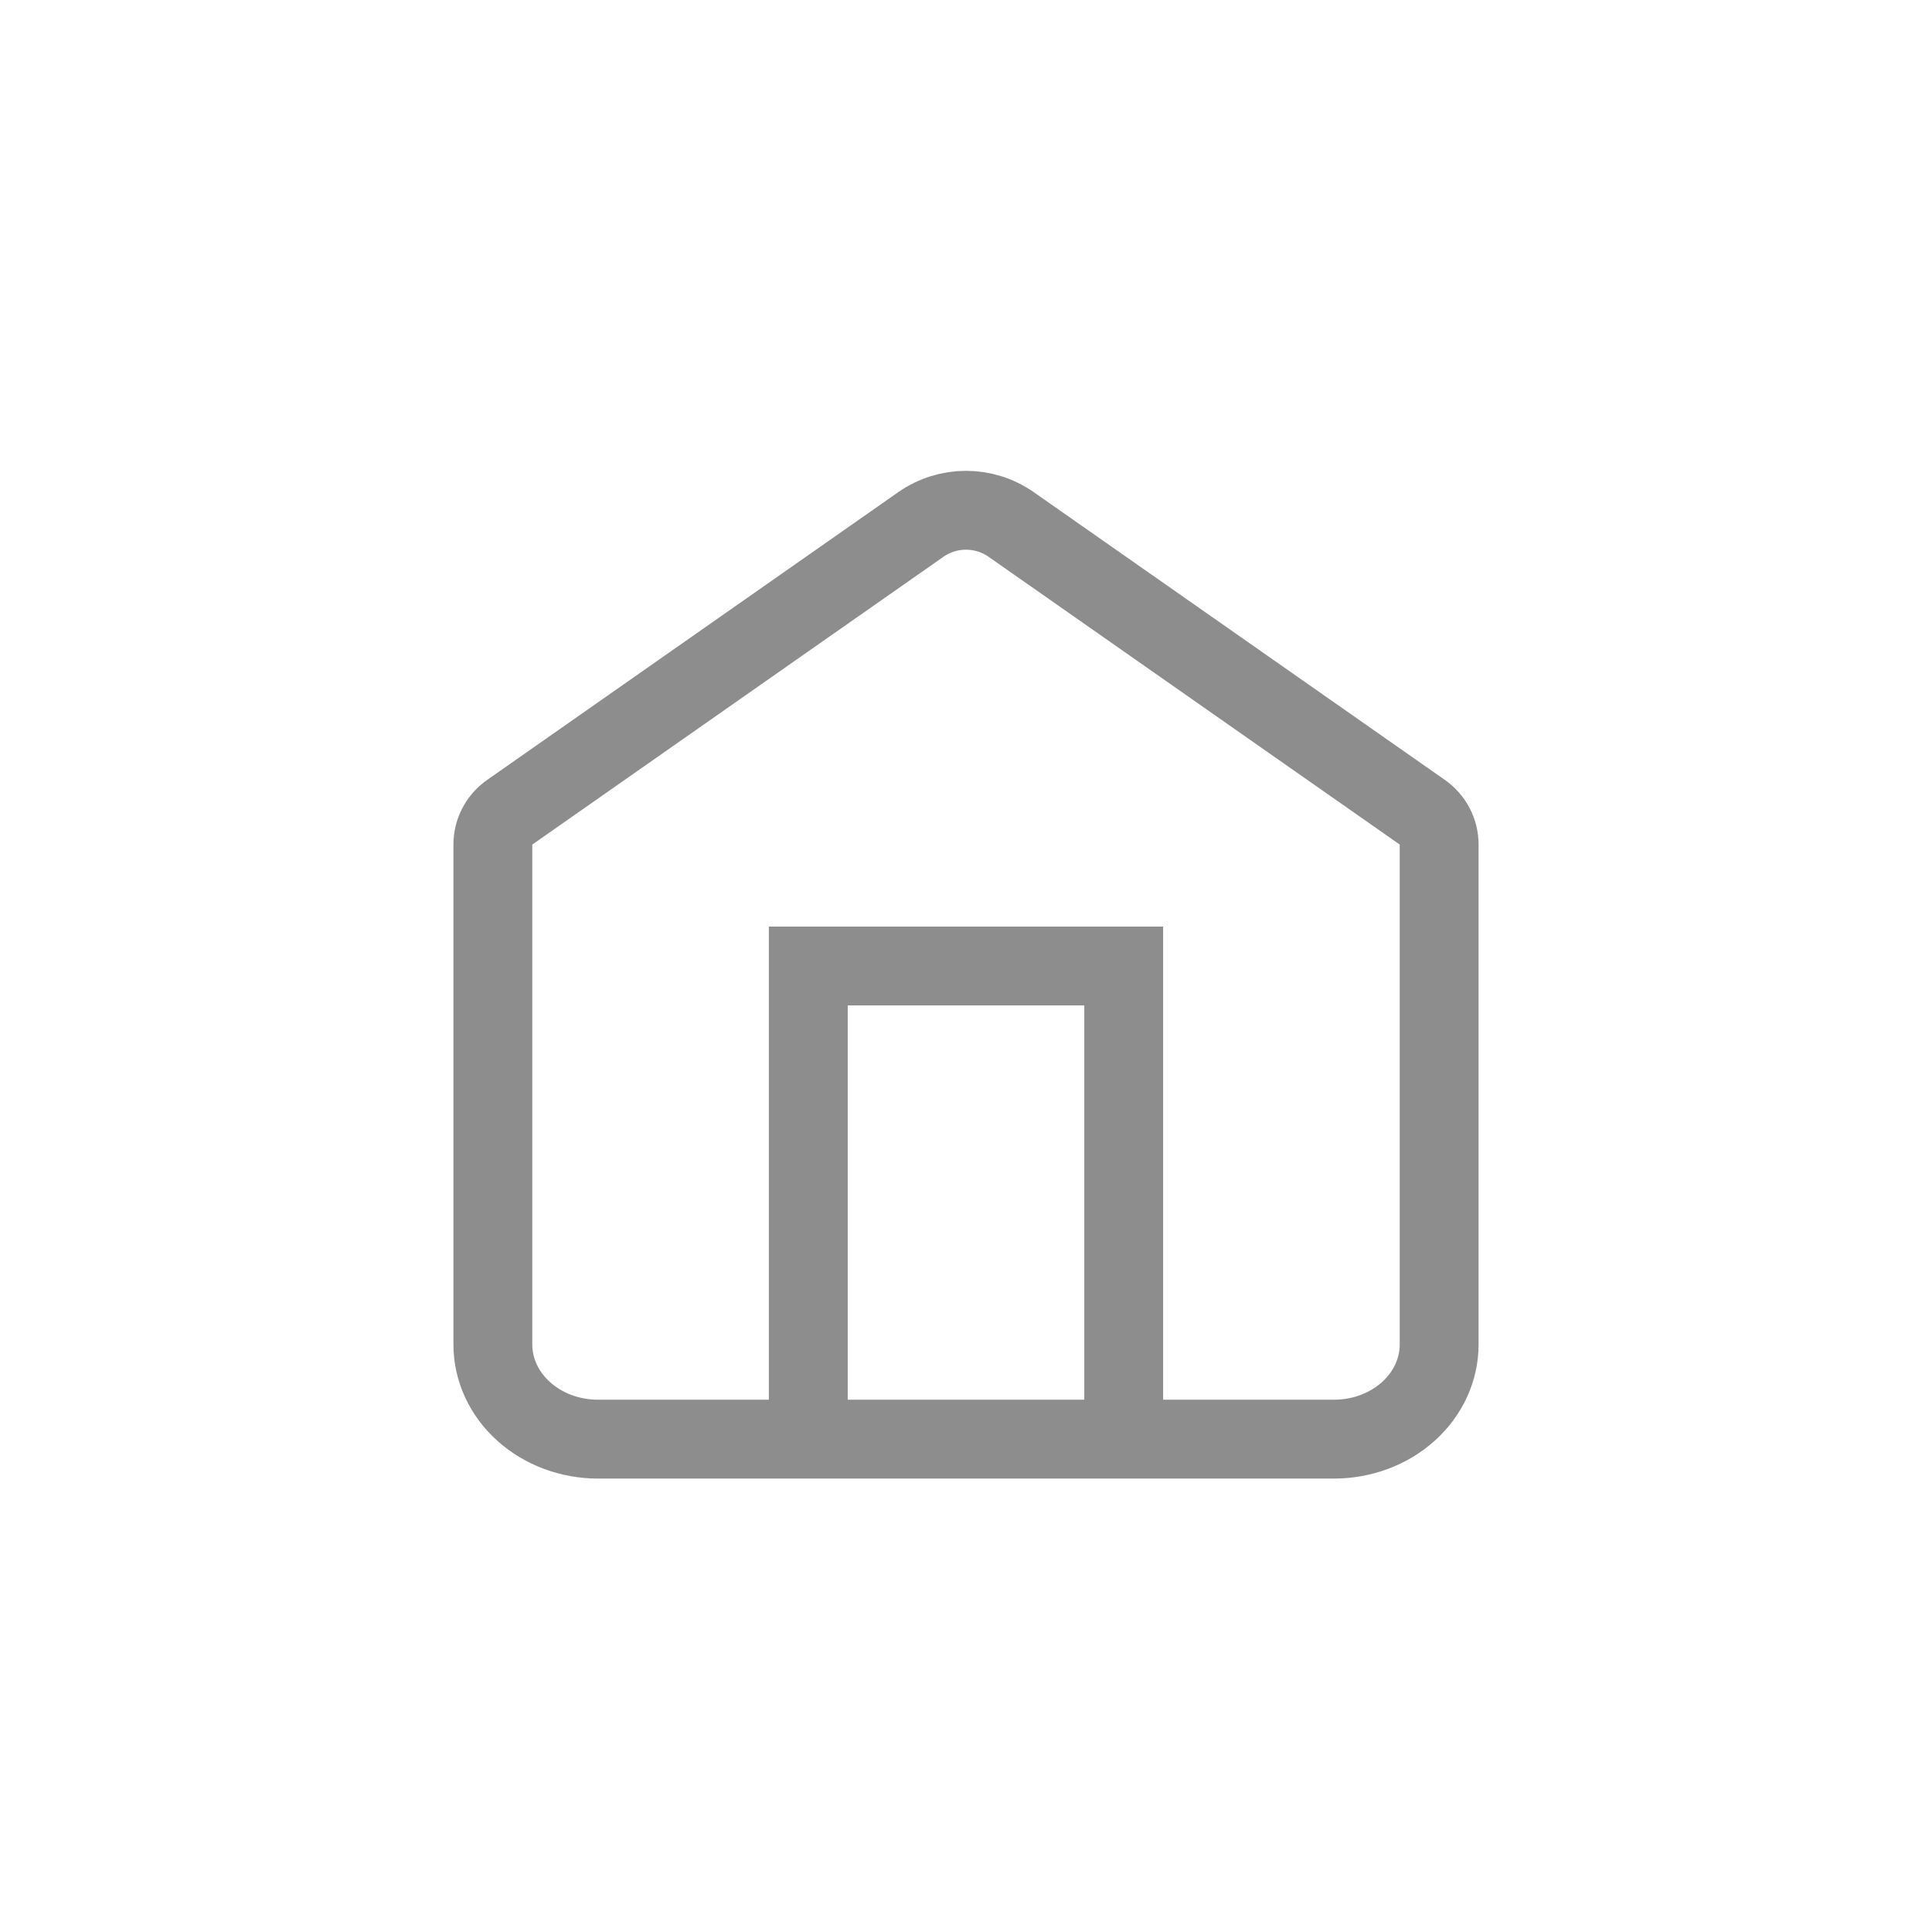
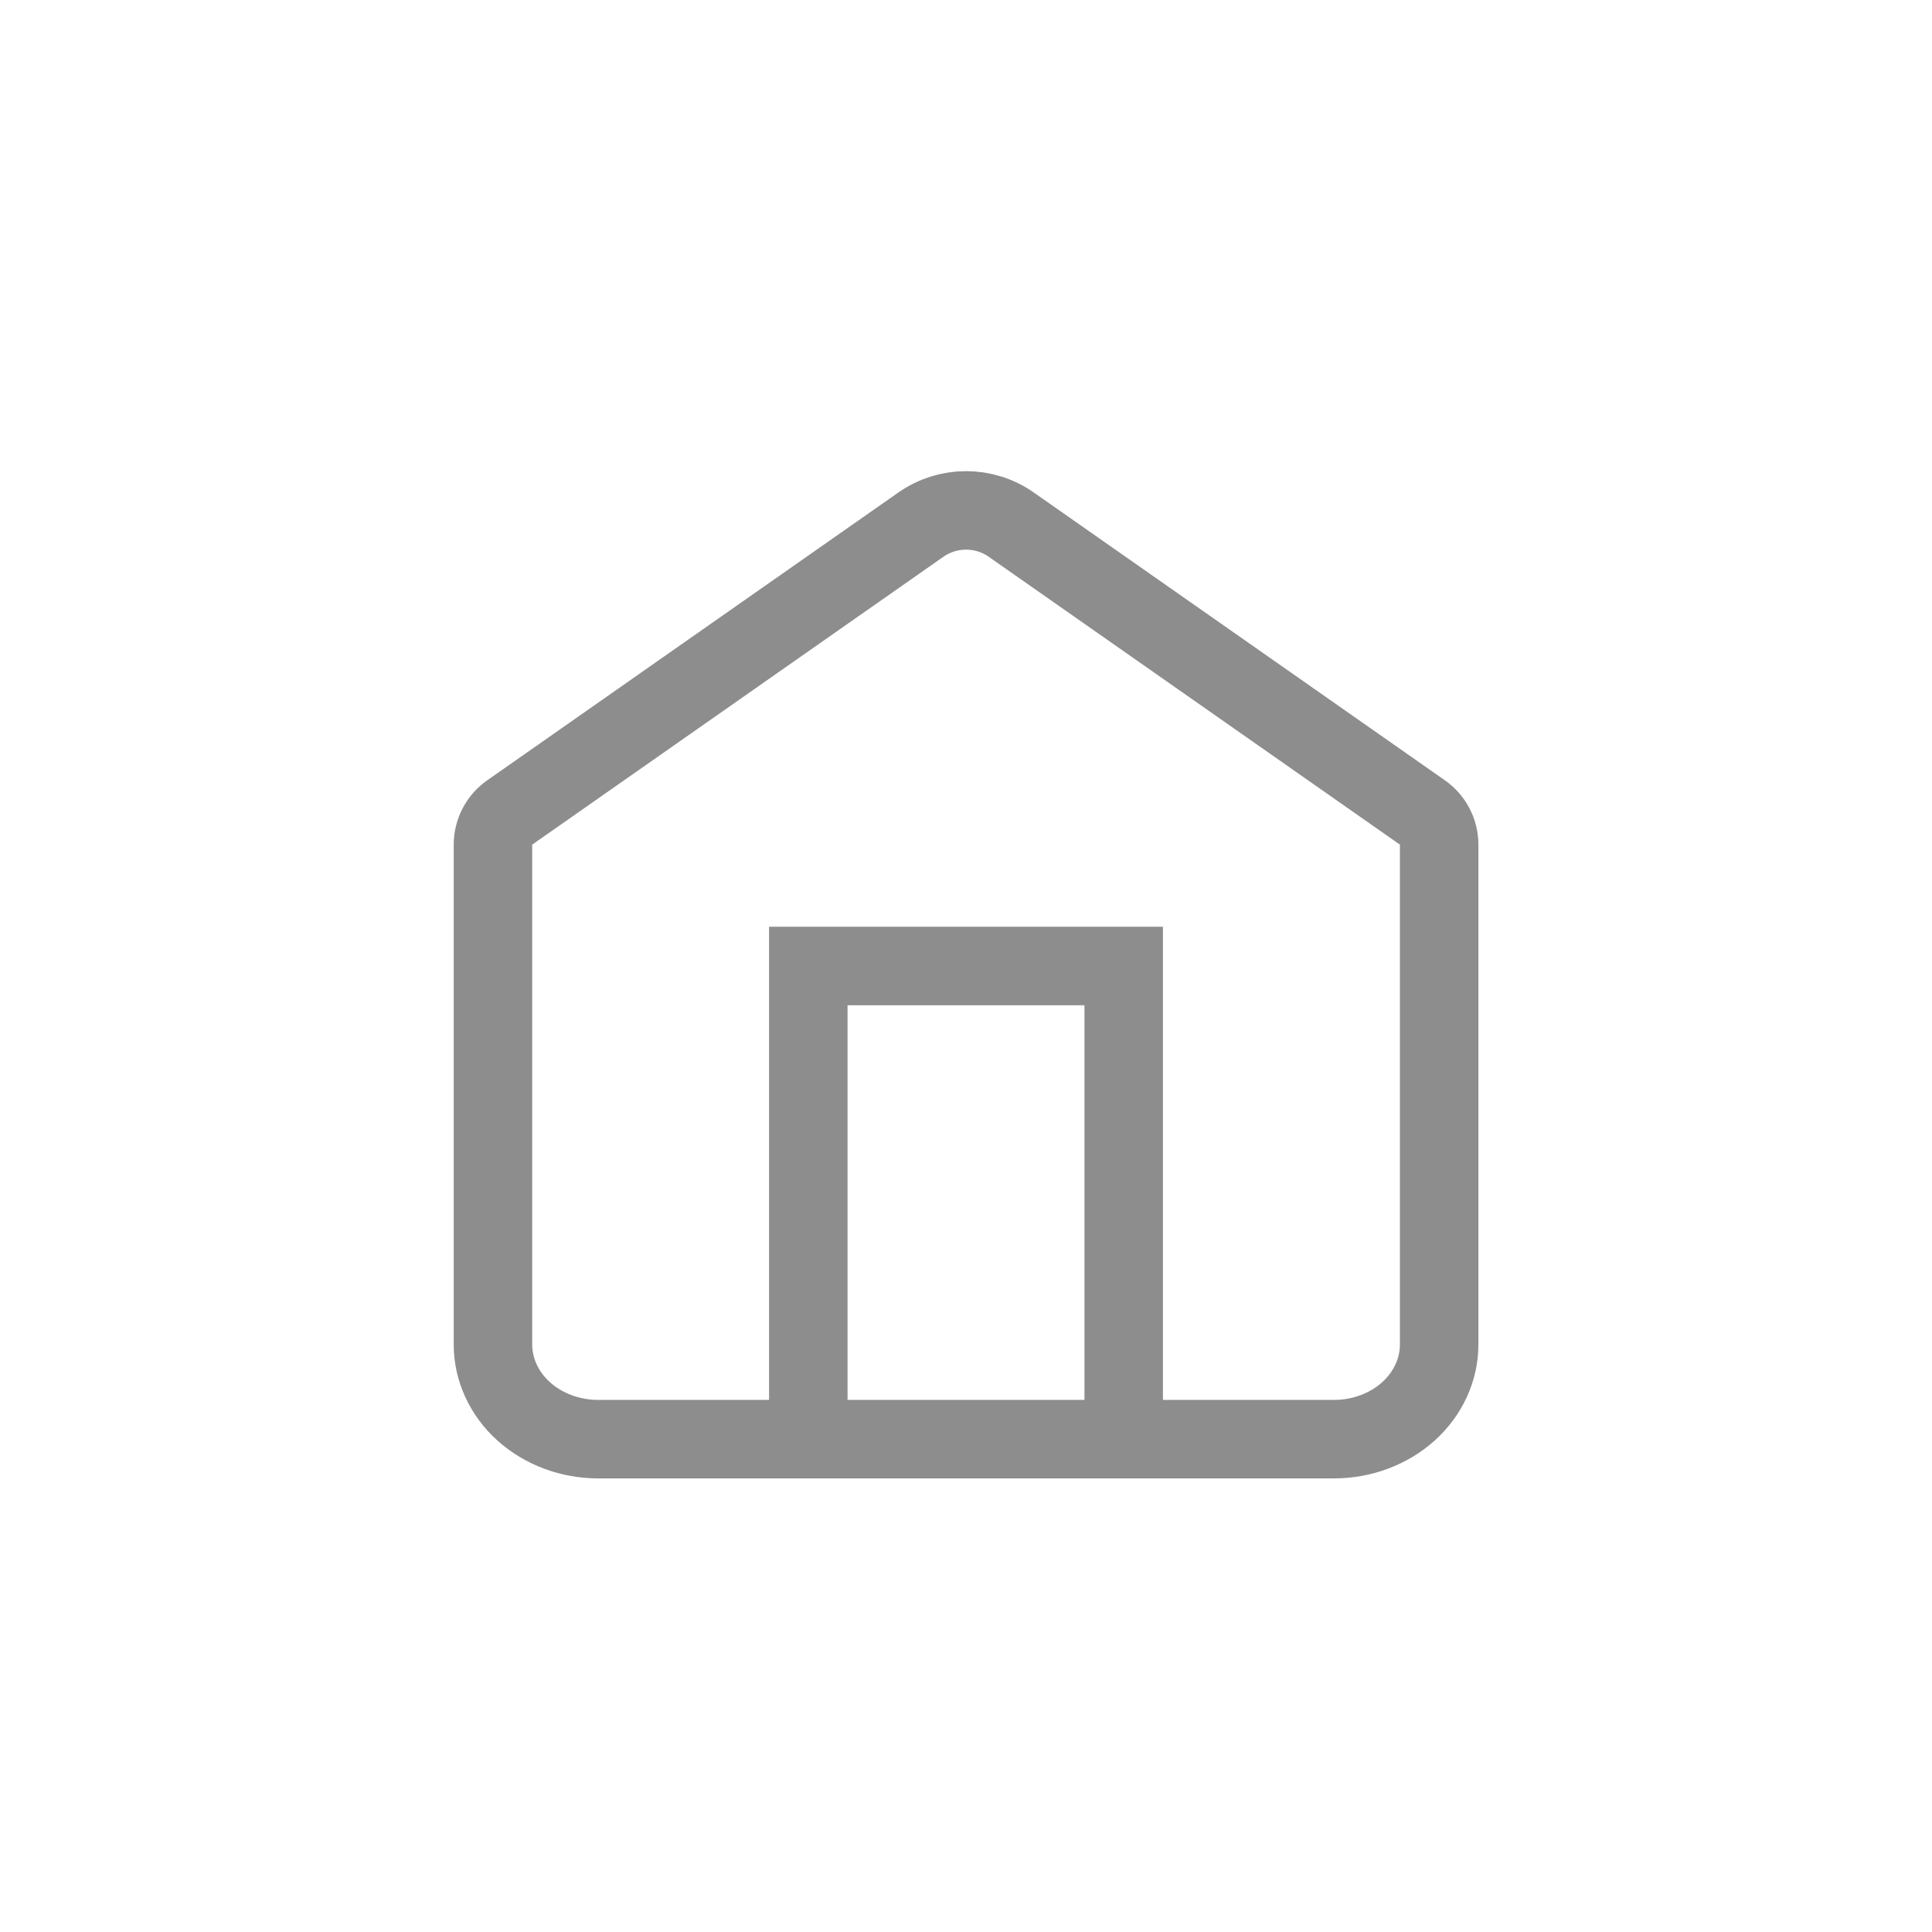
- <svg xmlns="http://www.w3.org/2000/svg" width="32" height="32" viewBox="0 0 49 49" fill="none">
-   <path d="M20.5 36.5V24.5H28.5V36.5M36.5 34.1V21.421C36.5 21.094 36.341 20.789 36.074 20.601L25.647 13.303C24.958 12.821 24.042 12.821 23.353 13.303L12.927 20.601C12.659 20.789 12.5 21.094 12.5 21.421V34.1C12.5 34.736 12.781 35.347 13.281 35.797C13.781 36.247 14.459 36.5 15.167 36.5H33.833C34.541 36.5 35.219 36.247 35.719 35.797C36.219 35.347 36.5 34.736 36.5 34.1Z" stroke="#8D8D8D" stroke-width="2" stroke-linecap="square" />
+ <svg xmlns="http://www.w3.org/2000/svg" width="32" height="32" viewBox="0 0 32 32" fill="none">
+   <path d="M13.388 23.837V16H18.612V23.837M23.837 22.269V13.991C23.837 13.777 23.733 13.578 23.558 13.456L16.75 8.69C16.3 8.375 15.702 8.375 15.252 8.69L8.444 13.456C8.269 13.578 8.165 13.777 8.165 13.991V22.269C8.165 22.685 8.349 23.084 8.675 23.378C9.002 23.671 9.445 23.837 9.907 23.837H22.095C22.557 23.837 23 23.671 23.327 23.378C23.653 23.084 23.837 22.685 23.837 22.269Z" stroke="#8D8D8D" stroke-width="1.3" stroke-linecap="square" />
</svg>
